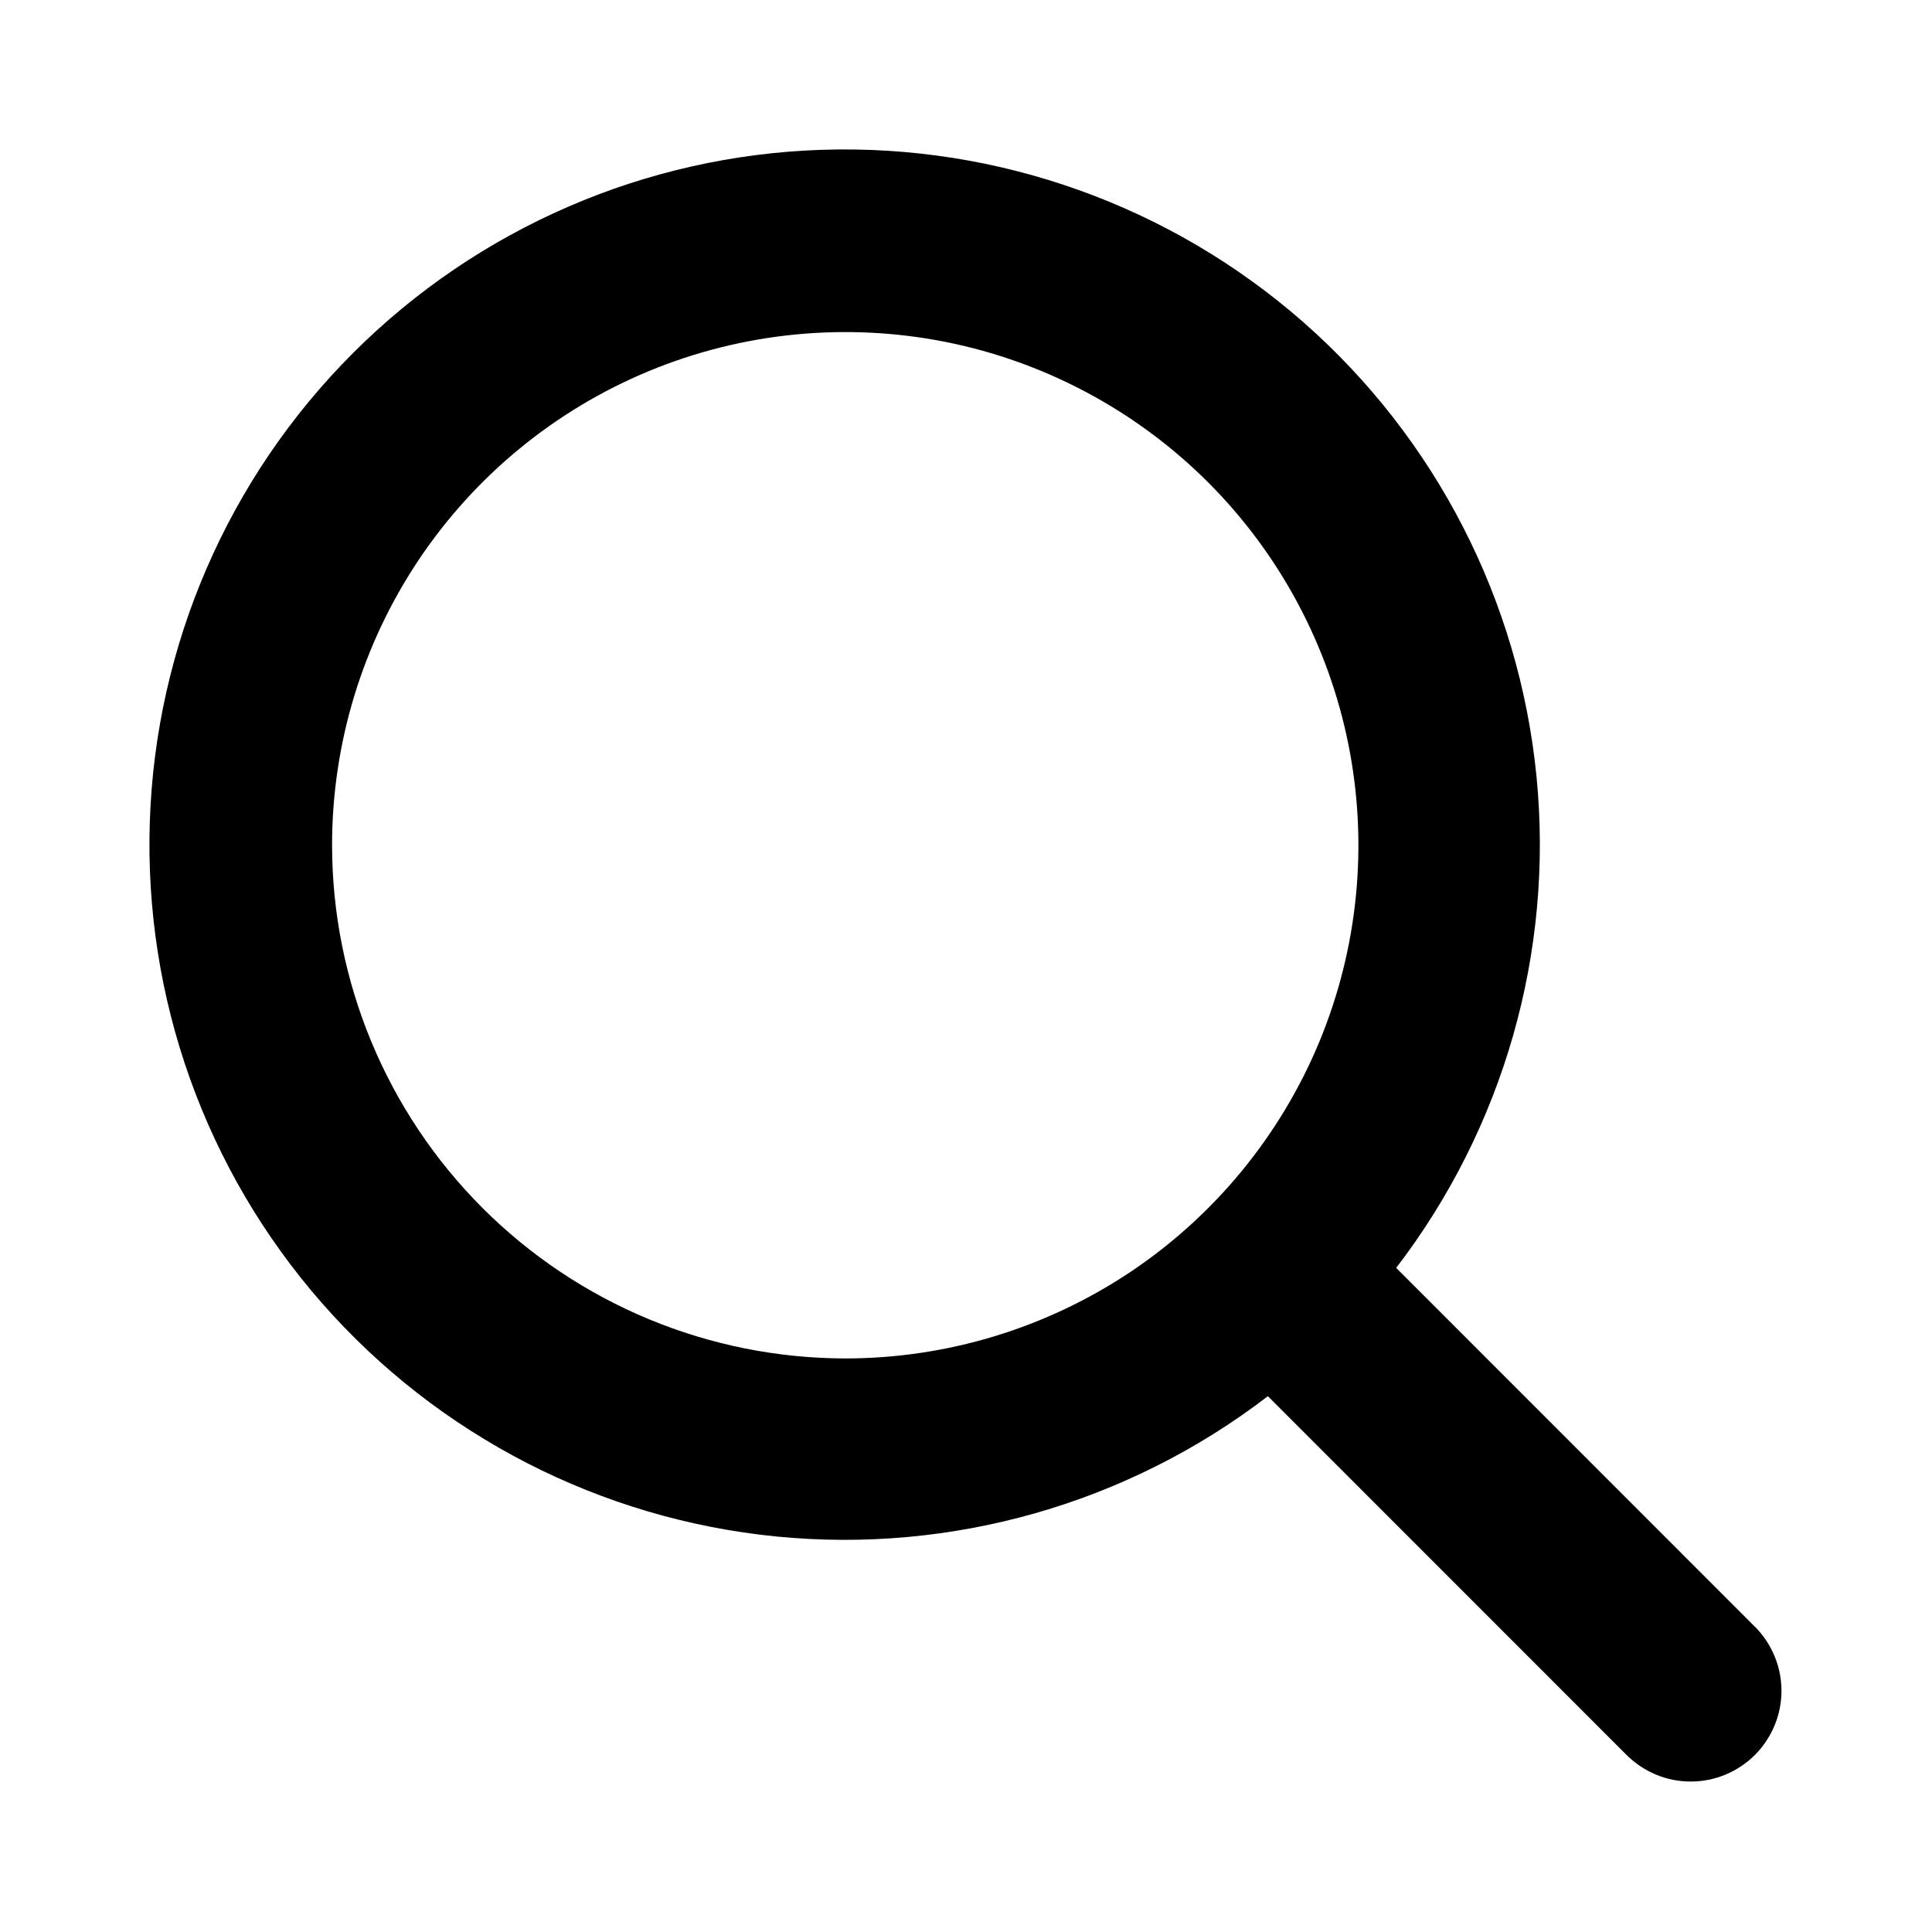
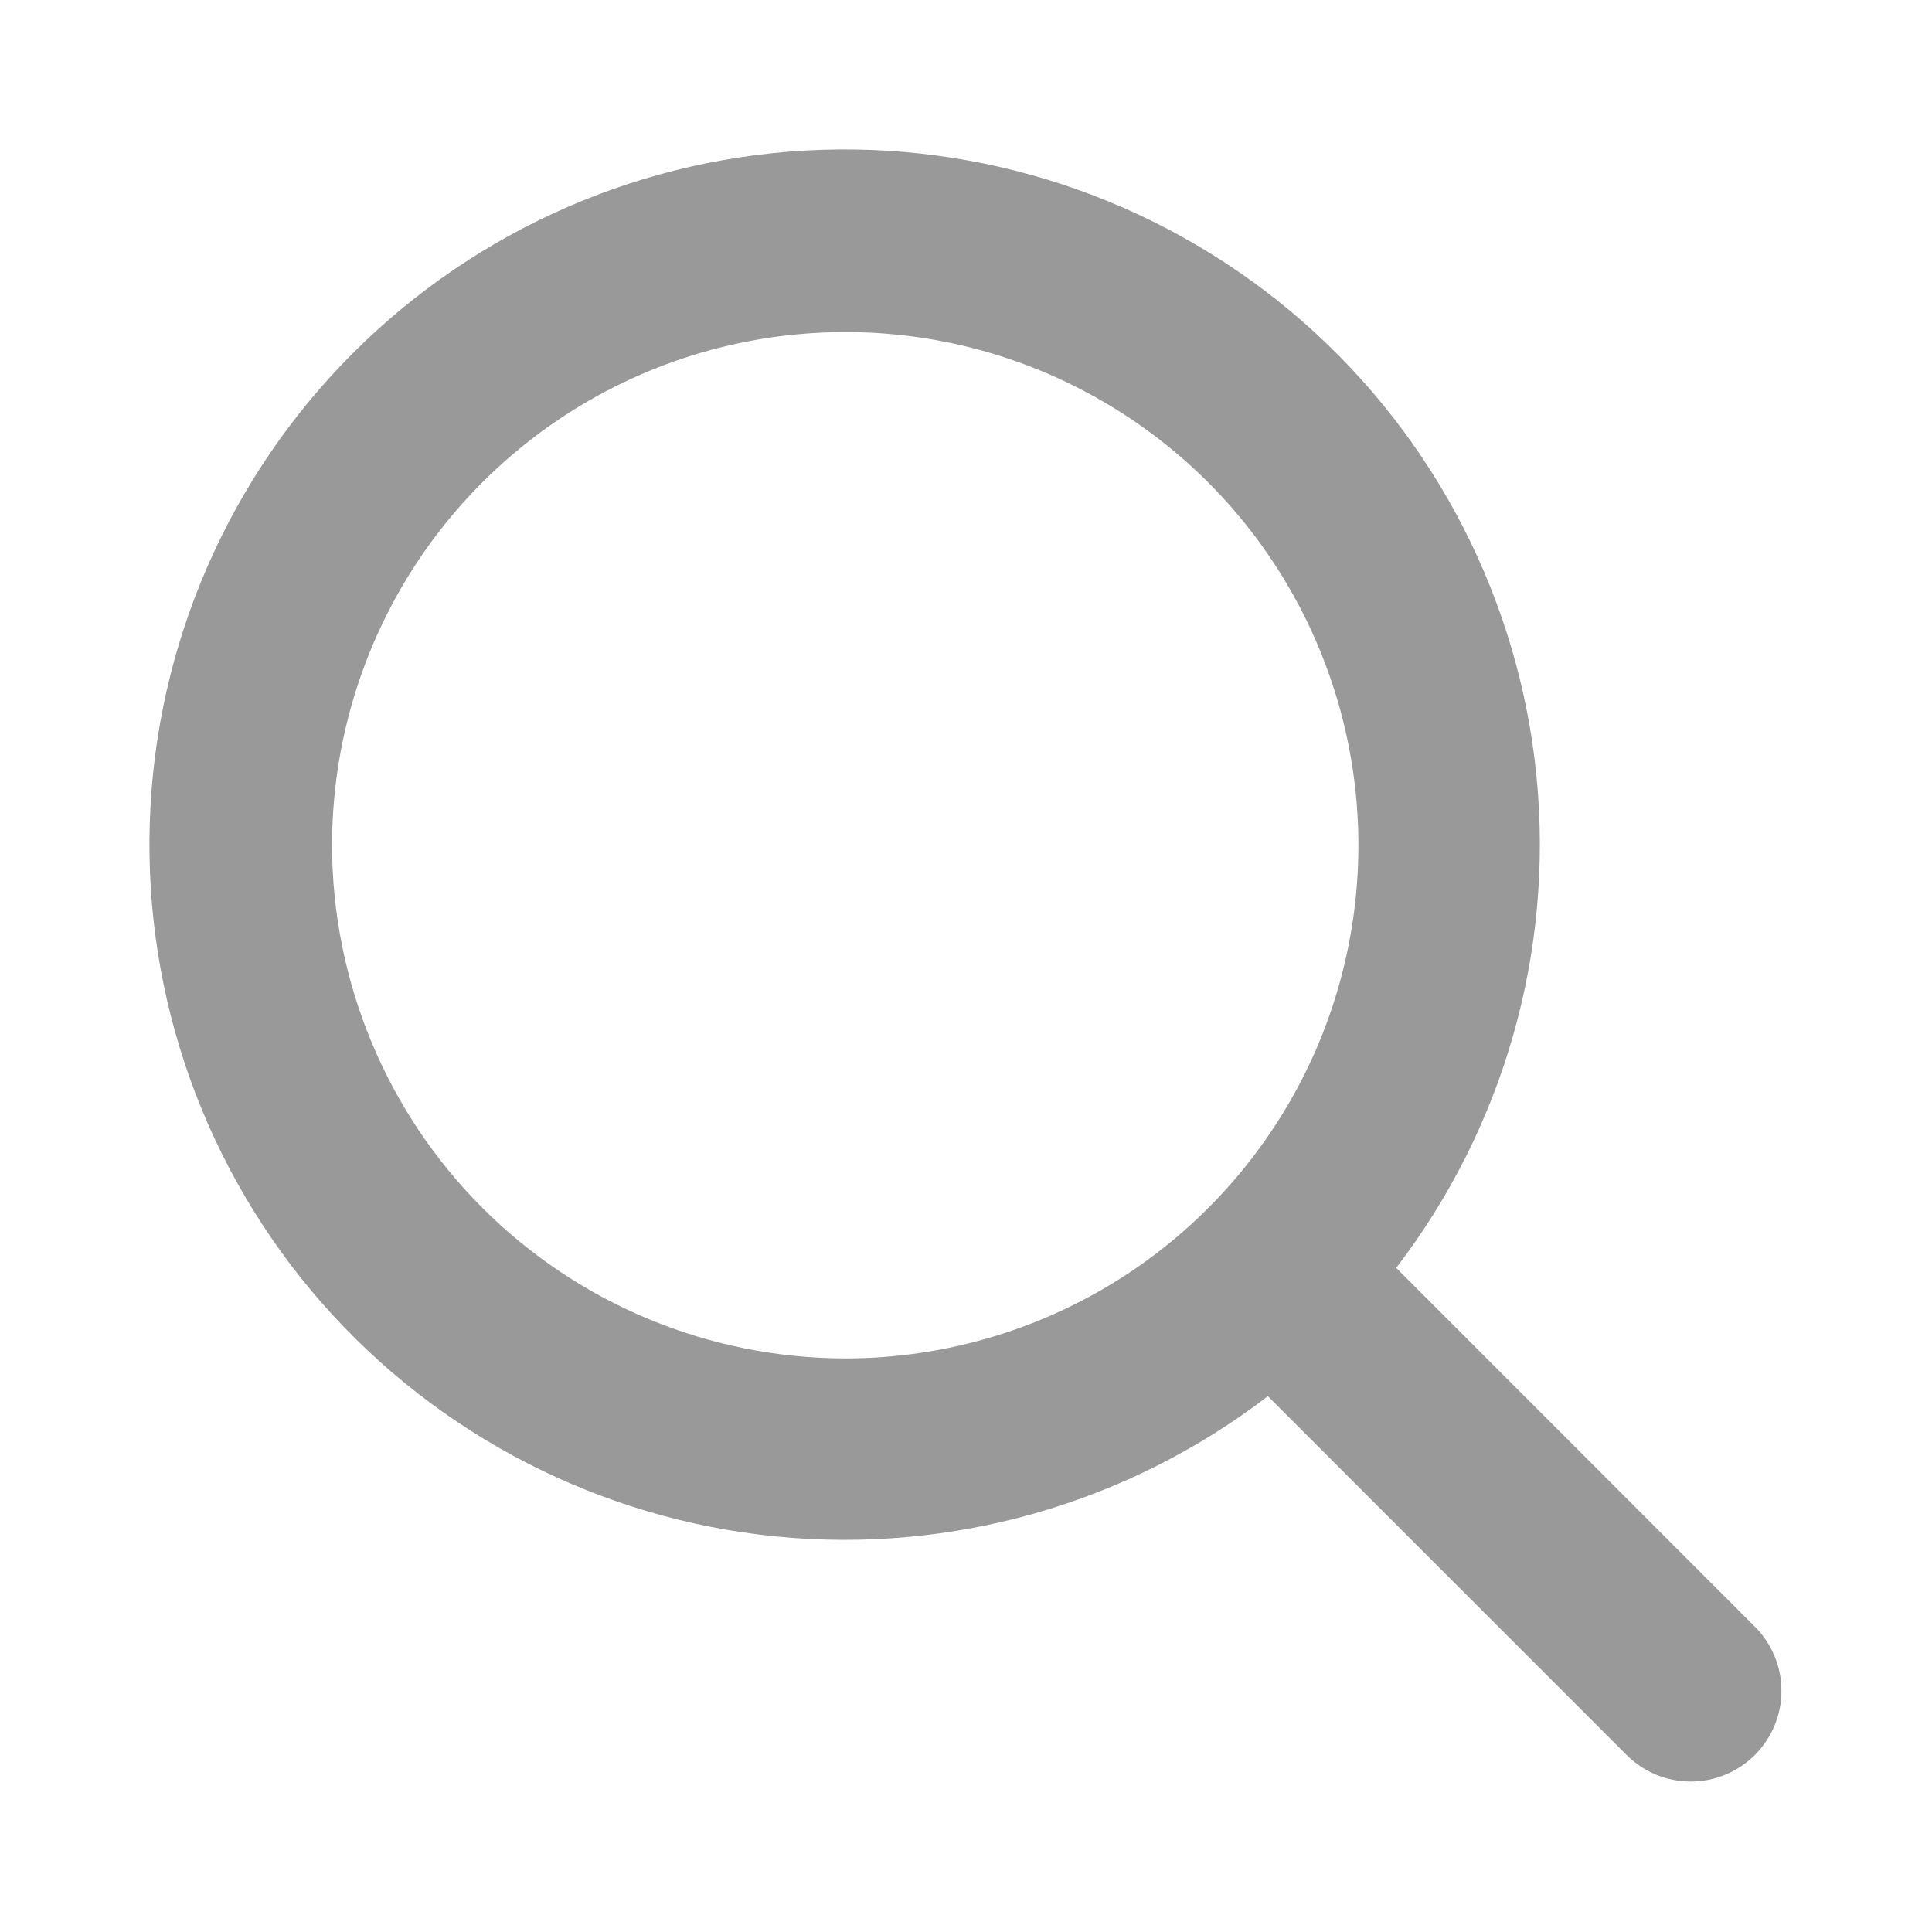
<svg xmlns="http://www.w3.org/2000/svg" width="24" height="24" viewBox="0 0 24 24" fill="none">
-   <path d="M21.796 20.204L17.344 15.75C18.678 14.01 19.302 11.828 19.087 9.646C18.872 7.464 17.835 5.445 16.187 3.999C14.538 2.554 12.401 1.789 10.21 1.861C8.018 1.932 5.936 2.835 4.385 4.386C2.835 5.936 1.932 8.018 1.861 10.21C1.789 12.401 2.553 14.538 3.999 16.187C5.445 17.835 7.464 18.872 9.646 19.087C11.828 19.302 14.01 18.679 15.75 17.344L20.206 21.801C20.311 21.905 20.435 21.988 20.571 22.045C20.708 22.102 20.855 22.131 21.003 22.131C21.151 22.131 21.297 22.102 21.434 22.045C21.571 21.988 21.695 21.905 21.8 21.801C21.904 21.696 21.987 21.572 22.044 21.435C22.101 21.298 22.13 21.152 22.13 21.004C22.13 20.856 22.101 20.709 22.044 20.573C21.987 20.436 21.904 20.311 21.8 20.207L21.796 20.204ZM4.125 10.5C4.125 9.239 4.499 8.007 5.199 6.958C5.9 5.91 6.895 5.093 8.06 4.61C9.225 4.128 10.507 4.002 11.744 4.247C12.98 4.493 14.116 5.101 15.008 5.992C15.899 6.884 16.506 8.02 16.752 9.256C16.998 10.493 16.872 11.775 16.39 12.94C15.907 14.104 15.09 15.1 14.042 15.801C12.993 16.501 11.761 16.875 10.5 16.875C8.81 16.873 7.189 16.201 5.994 15.006C4.799 13.811 4.127 12.19 4.125 10.5Z" fill="black" />
+   <path d="M21.796 20.204L17.344 15.75C18.678 14.01 19.302 11.828 19.087 9.646C18.872 7.464 17.835 5.445 16.187 3.999C14.538 2.554 12.401 1.789 10.21 1.861C8.018 1.932 5.936 2.835 4.385 4.386C2.835 5.936 1.932 8.018 1.861 10.21C1.789 12.401 2.553 14.538 3.999 16.187C5.445 17.835 7.464 18.872 9.646 19.087C11.828 19.302 14.01 18.679 15.75 17.344L20.206 21.801C20.311 21.905 20.435 21.988 20.571 22.045C20.708 22.102 20.855 22.131 21.003 22.131C21.151 22.131 21.297 22.102 21.434 22.045C21.571 21.988 21.695 21.905 21.8 21.801C21.904 21.696 21.987 21.572 22.044 21.435C22.101 21.298 22.13 21.152 22.13 21.004C22.13 20.856 22.101 20.709 22.044 20.573C21.987 20.436 21.904 20.311 21.8 20.207L21.796 20.204ZM4.125 10.5C4.125 9.239 4.499 8.007 5.199 6.958C5.9 5.91 6.895 5.093 8.06 4.61C9.225 4.128 10.507 4.002 11.744 4.247C12.98 4.493 14.116 5.101 15.008 5.992C15.899 6.884 16.506 8.02 16.752 9.256C16.998 10.493 16.872 11.775 16.39 12.94C15.907 14.104 15.09 15.1 14.042 15.801C12.993 16.501 11.761 16.875 10.5 16.875C8.81 16.873 7.189 16.201 5.994 15.006C4.799 13.811 4.127 12.19 4.125 10.5Z" fill="black" fill-opacity="0.4" />
</svg>
